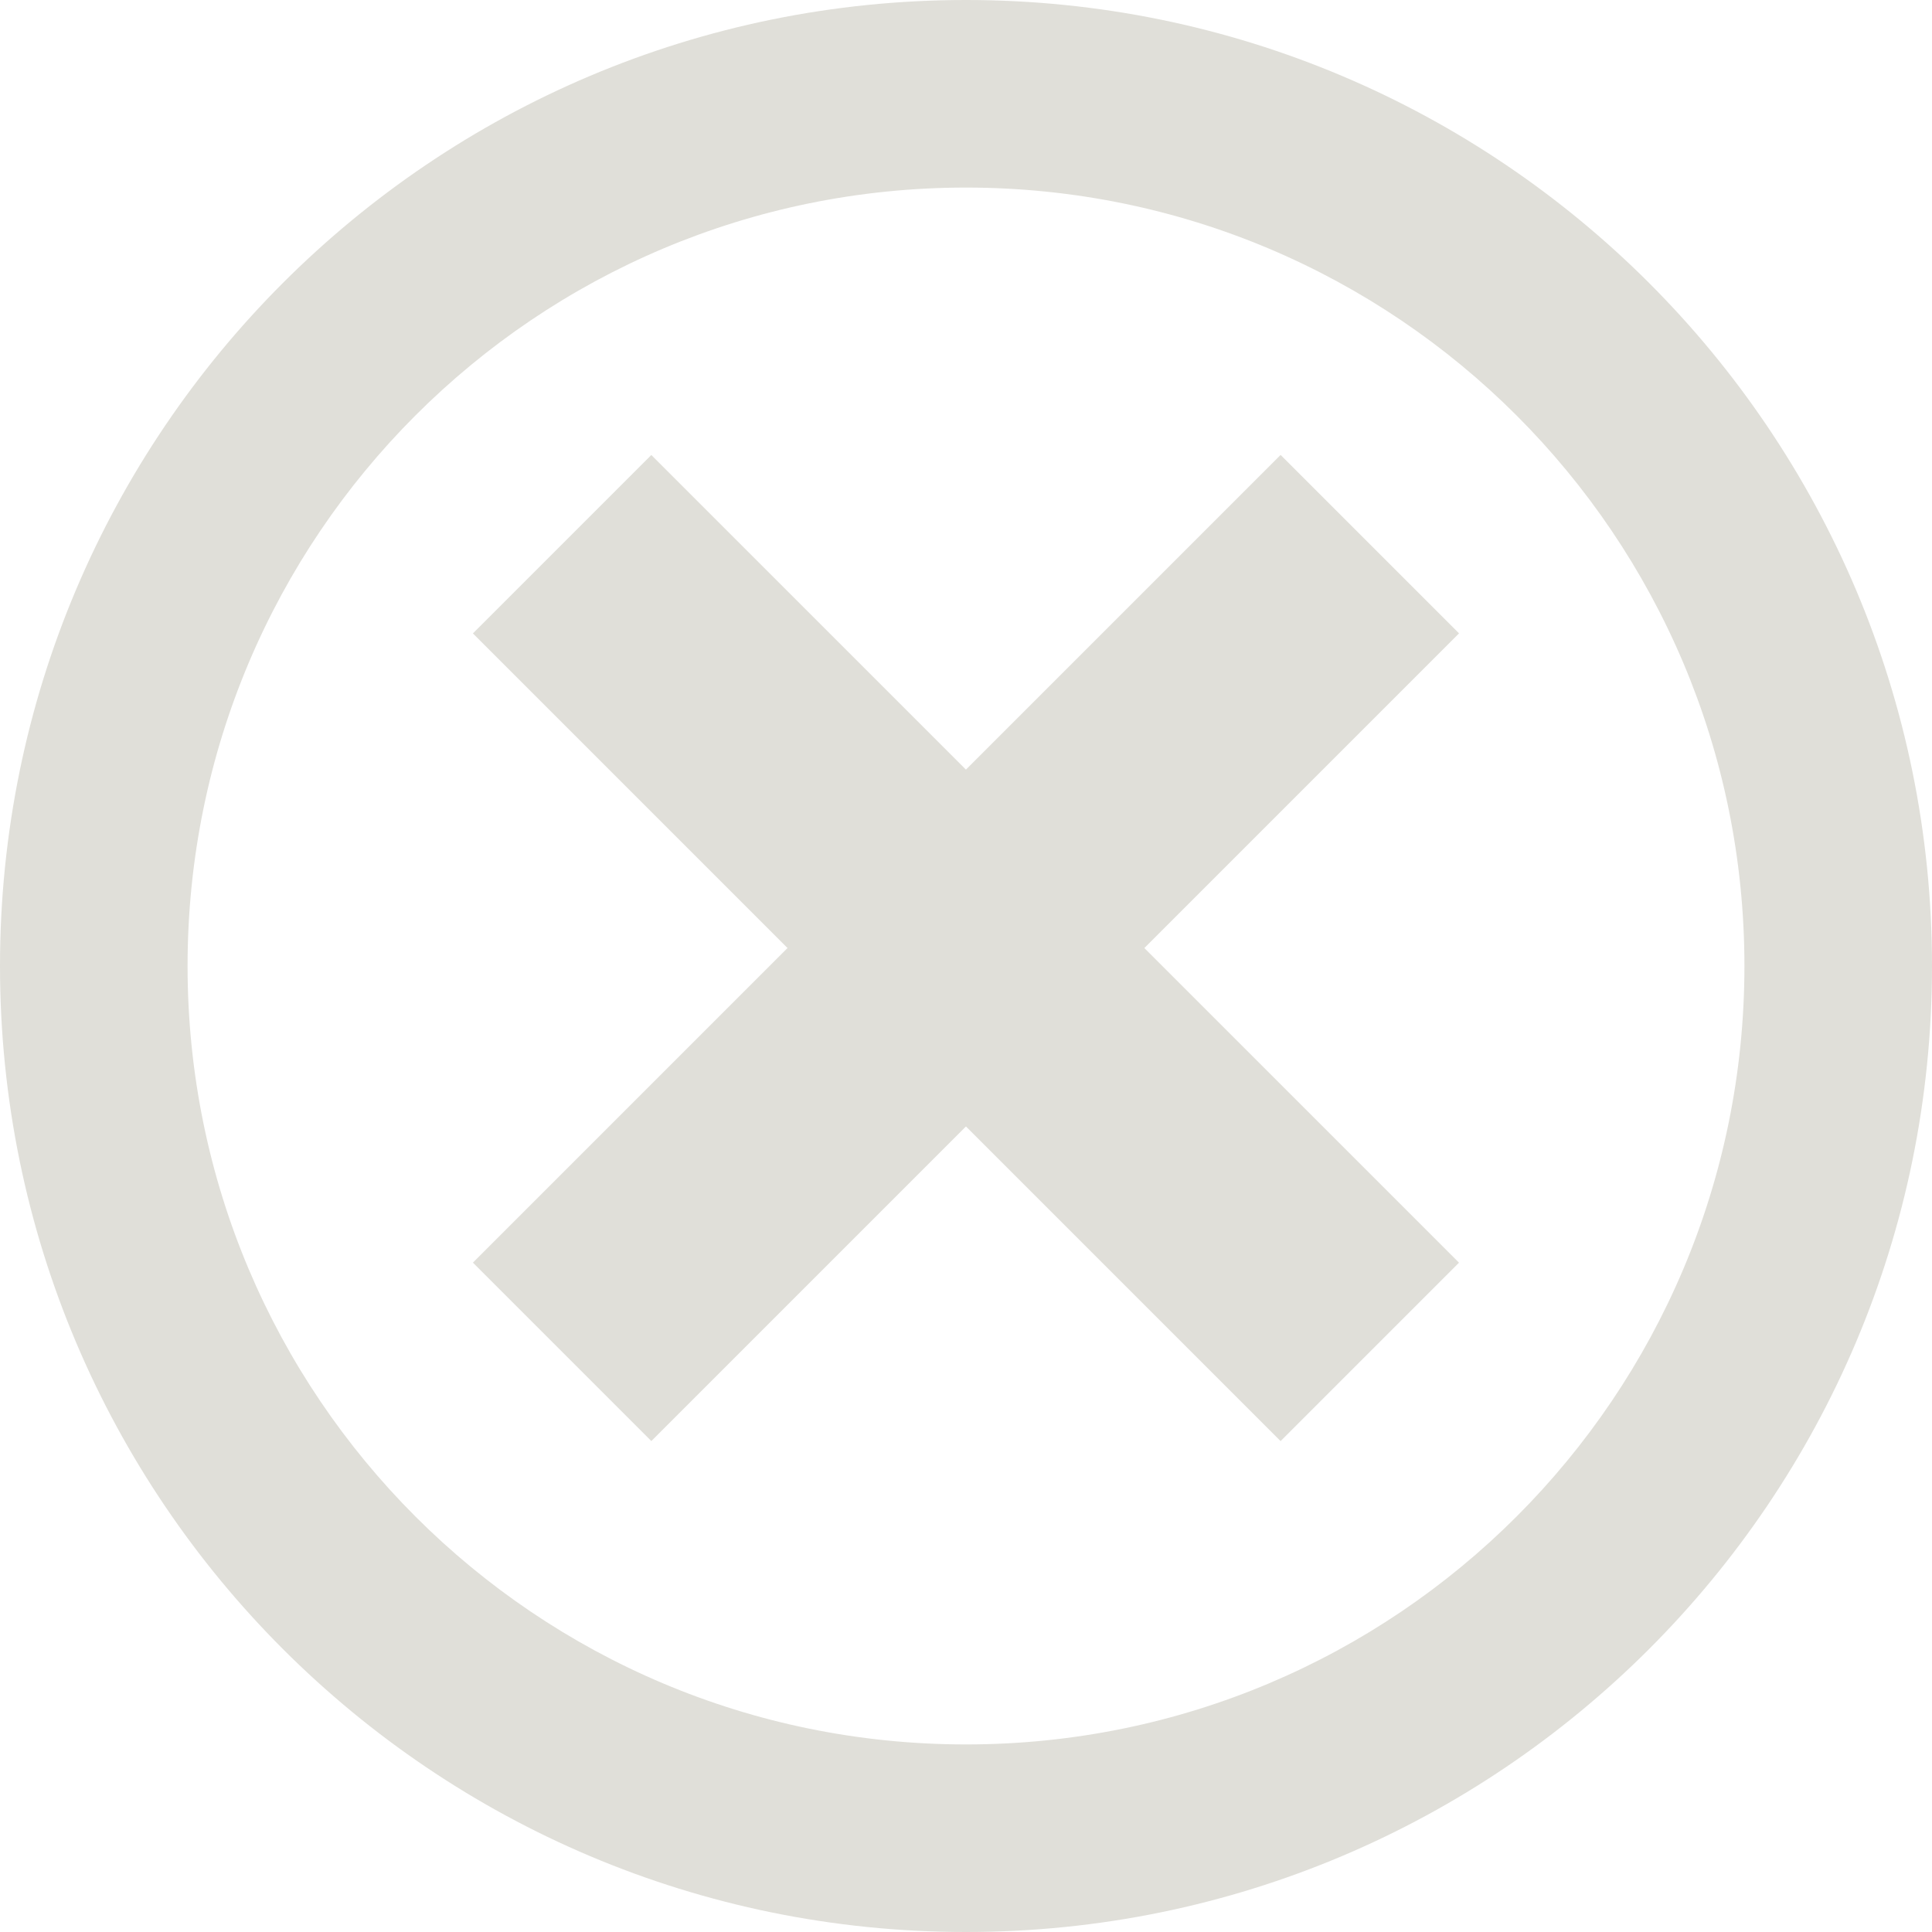
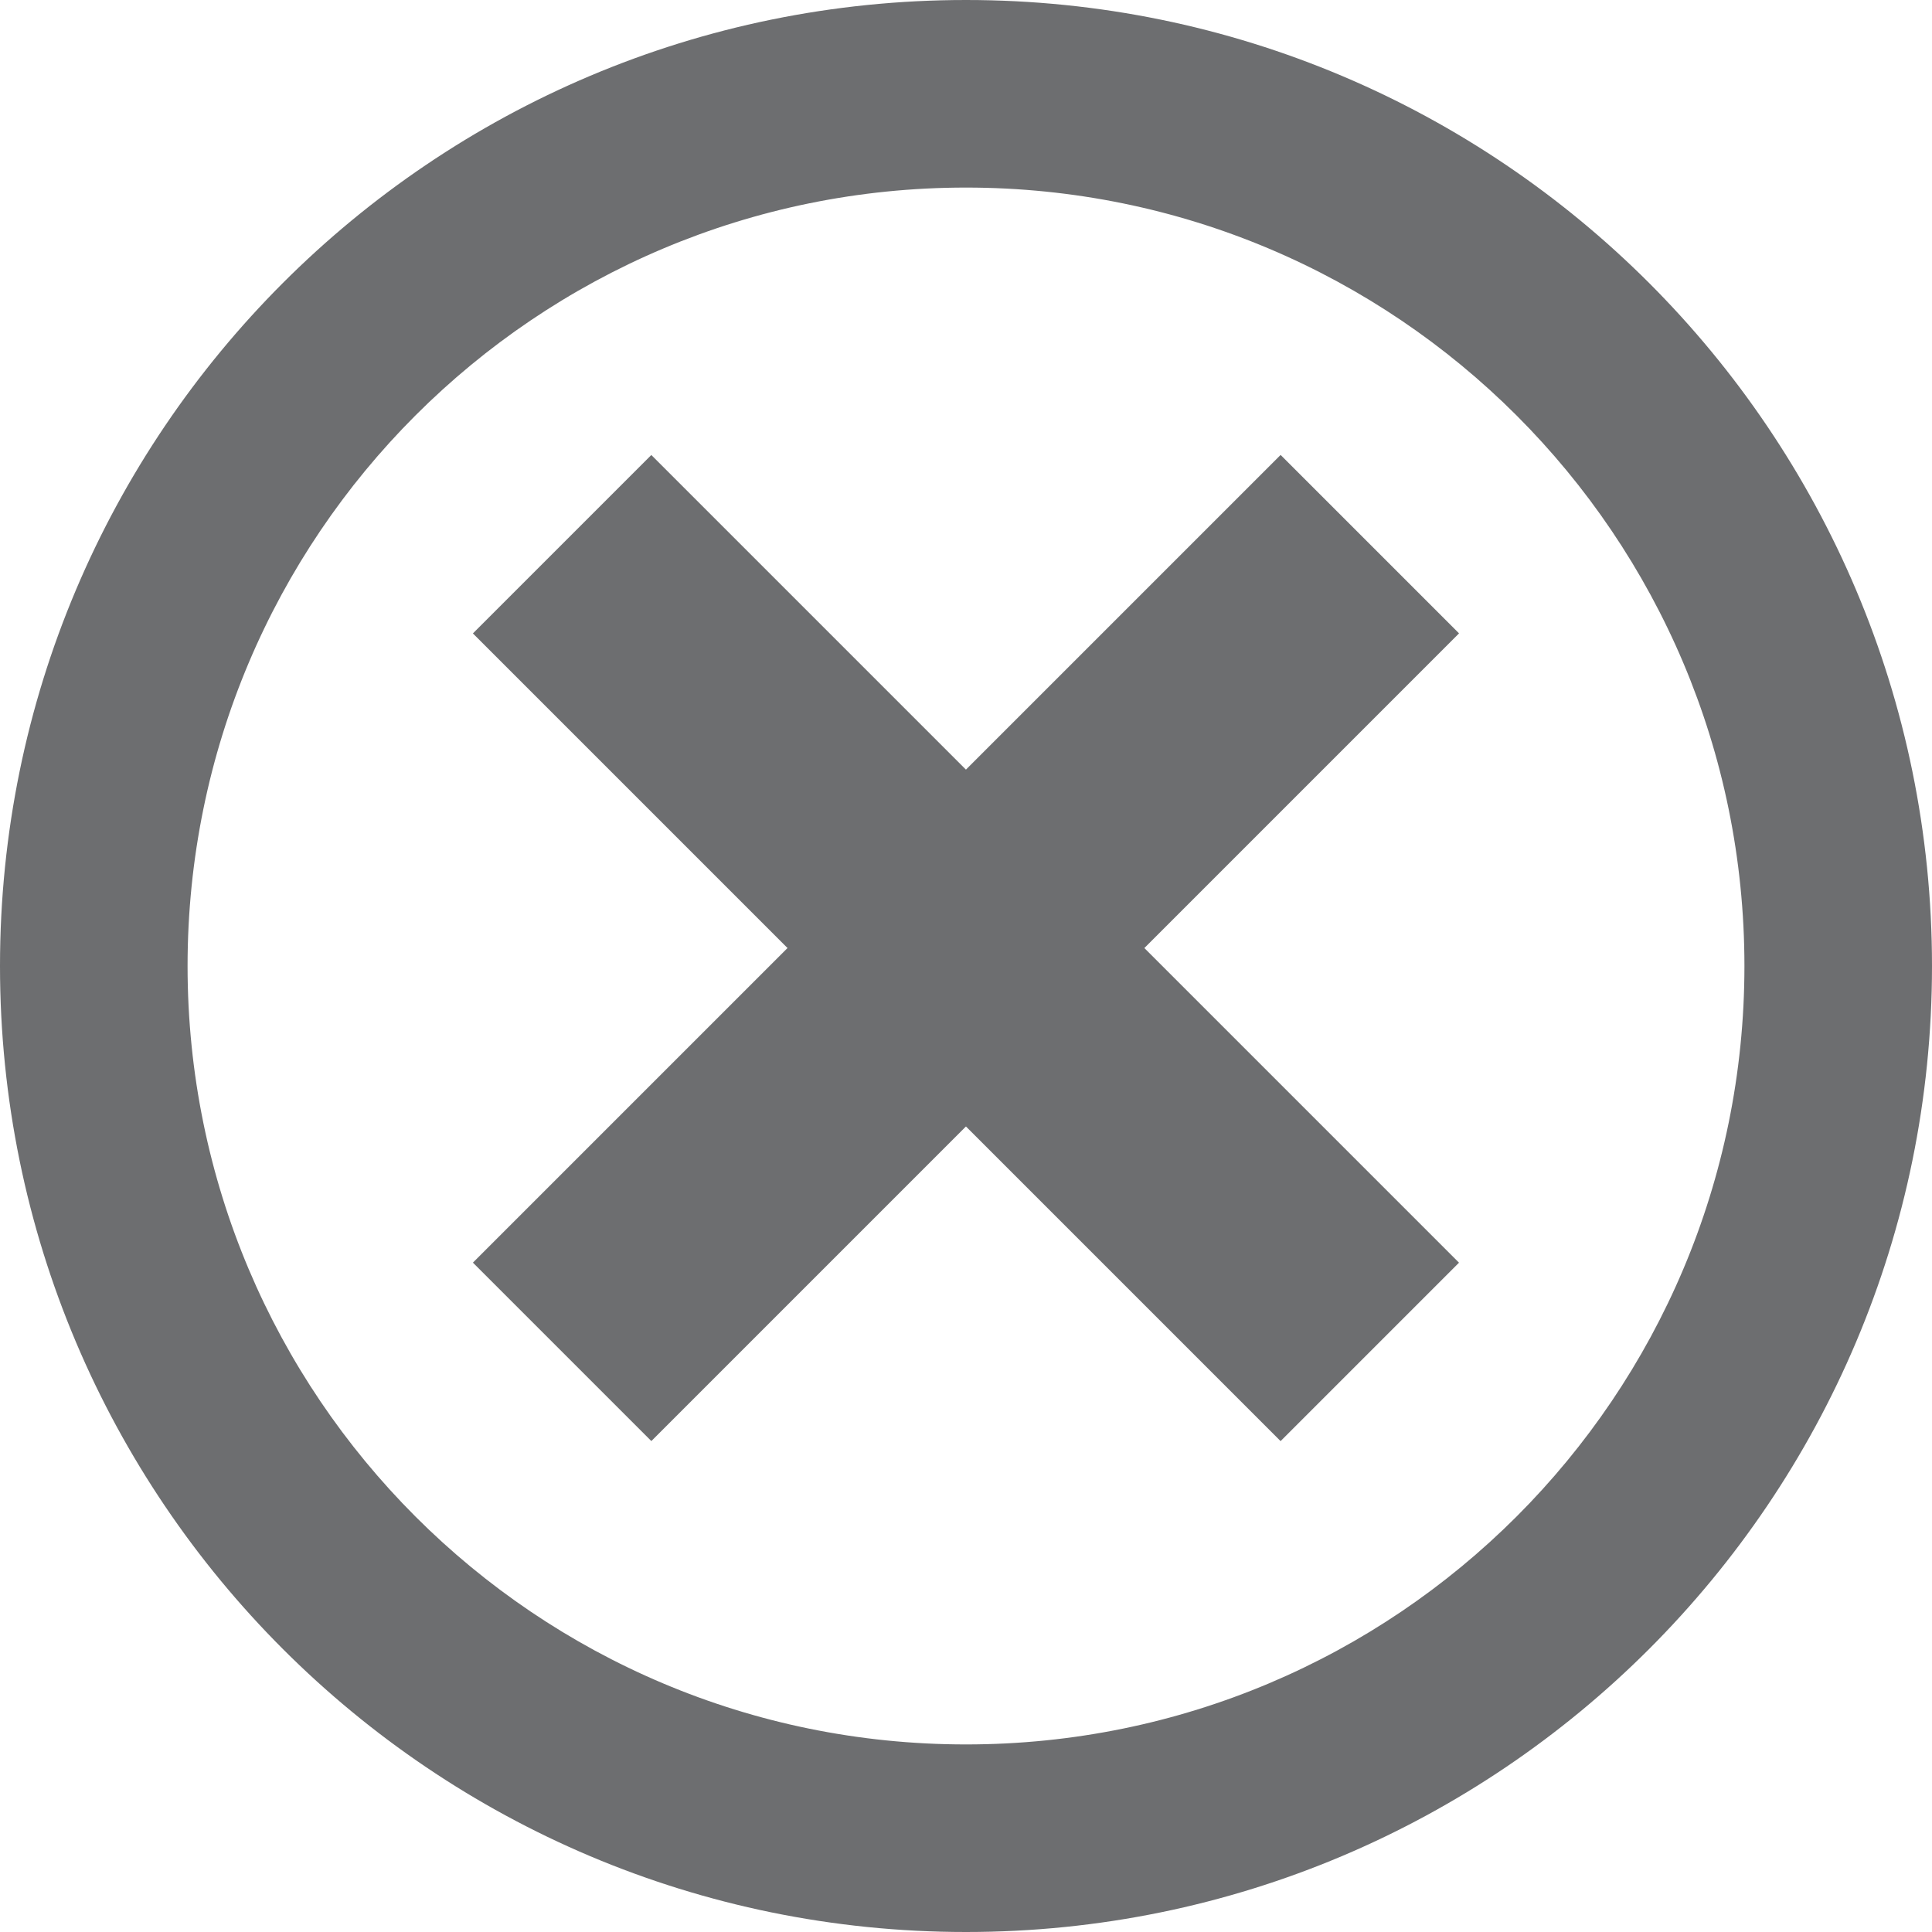
<svg xmlns="http://www.w3.org/2000/svg" version="1.1" x="0px" y="0px" viewBox="0 0 64.86 64.86" style="enable-background:new 0 0 64.86 64.86;" xml:space="preserve">
  <g id="Layer_1_1_">
    <g id="Layer_1_3_">
      <g>
-         <path id="smiley-excited-icon_1_" style="fill:#E0DFD9;" d="M32.43,0C14.519,0,0,14.519,0,32.43s14.519,32.43,32.43,32.43     s32.43-14.519,32.43-32.43S50.34,0,32.43,0z M32.43,58.563c-14.442,0-26.133-11.688-26.133-26.133     c0-14.442,11.688-26.133,26.133-26.133c14.442,0,26.133,11.688,26.133,26.133C58.563,46.873,46.875,58.563,32.43,58.563z" />
+         <path id="smiley-excited-icon_1_" style="fill:#6D6E70;" d="M32.43,0C14.519,0,0,14.519,0,32.43s14.519,32.43,32.43,32.43     s32.43-14.519,32.43-32.43S50.34,0,32.43,0z M32.43,58.563c-14.442,0-26.133-11.688-26.133-26.133     c0-14.442,11.688-26.133,26.133-26.133c14.442,0,26.133,11.688,26.133,26.133C58.563,46.873,46.875,58.563,32.43,58.563z" />
        <g>
-           <rect x="28.194" y="12.652" transform="matrix(-0.7071 -0.7071 0.7071 -0.7071 32.8563 77.2604)" style="fill:#E0DFD9;" width="8.471" height="38.347" />
-           <rect x="28.193" y="12.654" transform="matrix(-0.7071 0.7071 -0.7071 -0.7071 77.8638 31.4026)" style="fill:#E0DFD9;" width="8.471" height="38.347" />
+           <rect x="28.194" y="12.652" transform="matrix(-0.7071 -0.7071 0.7071 -0.7071 32.8563 77.2604)" style="fill:#6D6E70;" width="8.471" height="38.347" />
+           <rect x="28.193" y="12.654" transform="matrix(-0.7071 0.7071 -0.7071 -0.7071 77.8638 31.4026)" style="fill:#6D6E70;" width="8.471" height="38.347" />
        </g>
      </g>
    </g>
  </g>
  <g id="Layer_1">
</g>
</svg>
